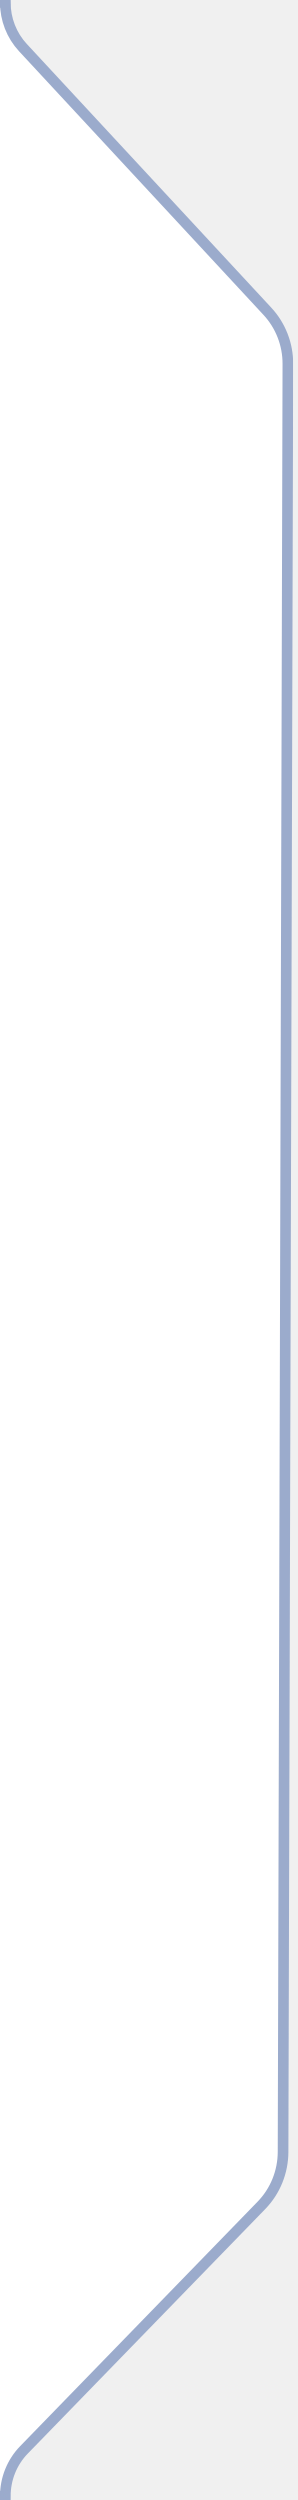
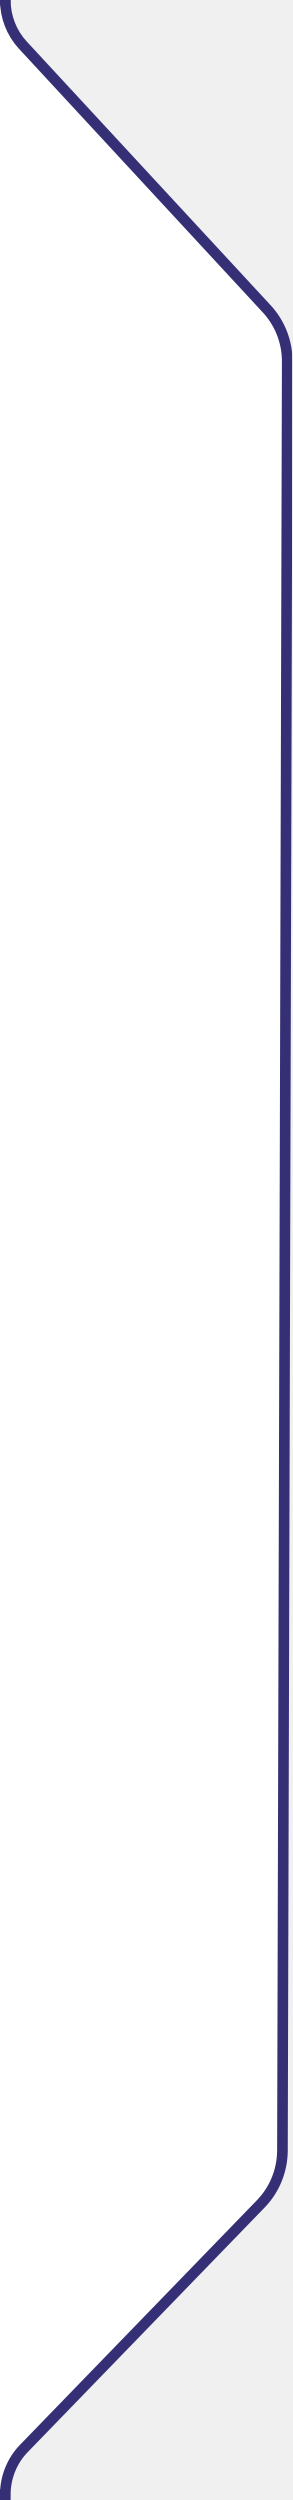
- <svg xmlns="http://www.w3.org/2000/svg" width="56" height="470" viewBox="0 0 56 470" fill="none">
-   <mask id="mask0_1702_3602" style="mask-type:luminance" maskUnits="userSpaceOnUse" x="0" y="0" width="56" height="470">
-     <path d="M-3.65288e-05 470L0 0L55.119 5.42021e-06L55.119 470L-3.65288e-05 470Z" fill="white" />
-   </mask>
-   <g mask="url(#mask0_1702_3602)">
-     <path d="M-1 469.269L1 469.269C1 466.01 2.26 462.888 4.501 460.58L49.149 414.606C51.747 411.931 53.206 408.324 53.216 404.564L54.119 68.414C54.129 64.742 52.756 61.203 50.278 58.531L4.308 8.95C2.186 6.662 1 3.626 1 0.467L-1 0.467L-1 469.269Z" fill="white" stroke="#9BABCC" stroke-width="2" />
+ <svg xmlns="http://www.w3.org/2000/svg" width="55" height="470" viewBox="0 0 55 470" fill="none">
+   <g clip-path="url(#clip0_1740_3603)">
+     <mask id="mask0_1740_3603" style="mask-type:luminance" maskUnits="userSpaceOnUse" x="-1" y="0" width="56" height="470">
+       <path d="M-0.119 470L-0.119 0L55 5.42021e-06L55 470H-0.119Z" fill="white" />
+     </mask>
+     <g mask="url(#mask0_1740_3603)">
+       <path d="M-1 469H0.996C0.996 465.74 2.253 462.616 4.489 460.307L49.041 414.314C51.633 411.638 53.089 408.029 53.099 404.268L54 67.976C54.01 64.303 52.639 60.762 50.167 58.089L4.296 8.487C2.179 6.198 0.996 3.161 0.996 0H-1L-1 469Z" fill="white" stroke="#353076" stroke-width="2" />
+     </g>
  </g>
+   <defs>
+     <clipPath id="clip0_1740_3603">
+       <rect width="55" height="470" fill="white" transform="matrix(-1 0 0 1 55 0)" />
+     </clipPath>
+   </defs>
</svg>
